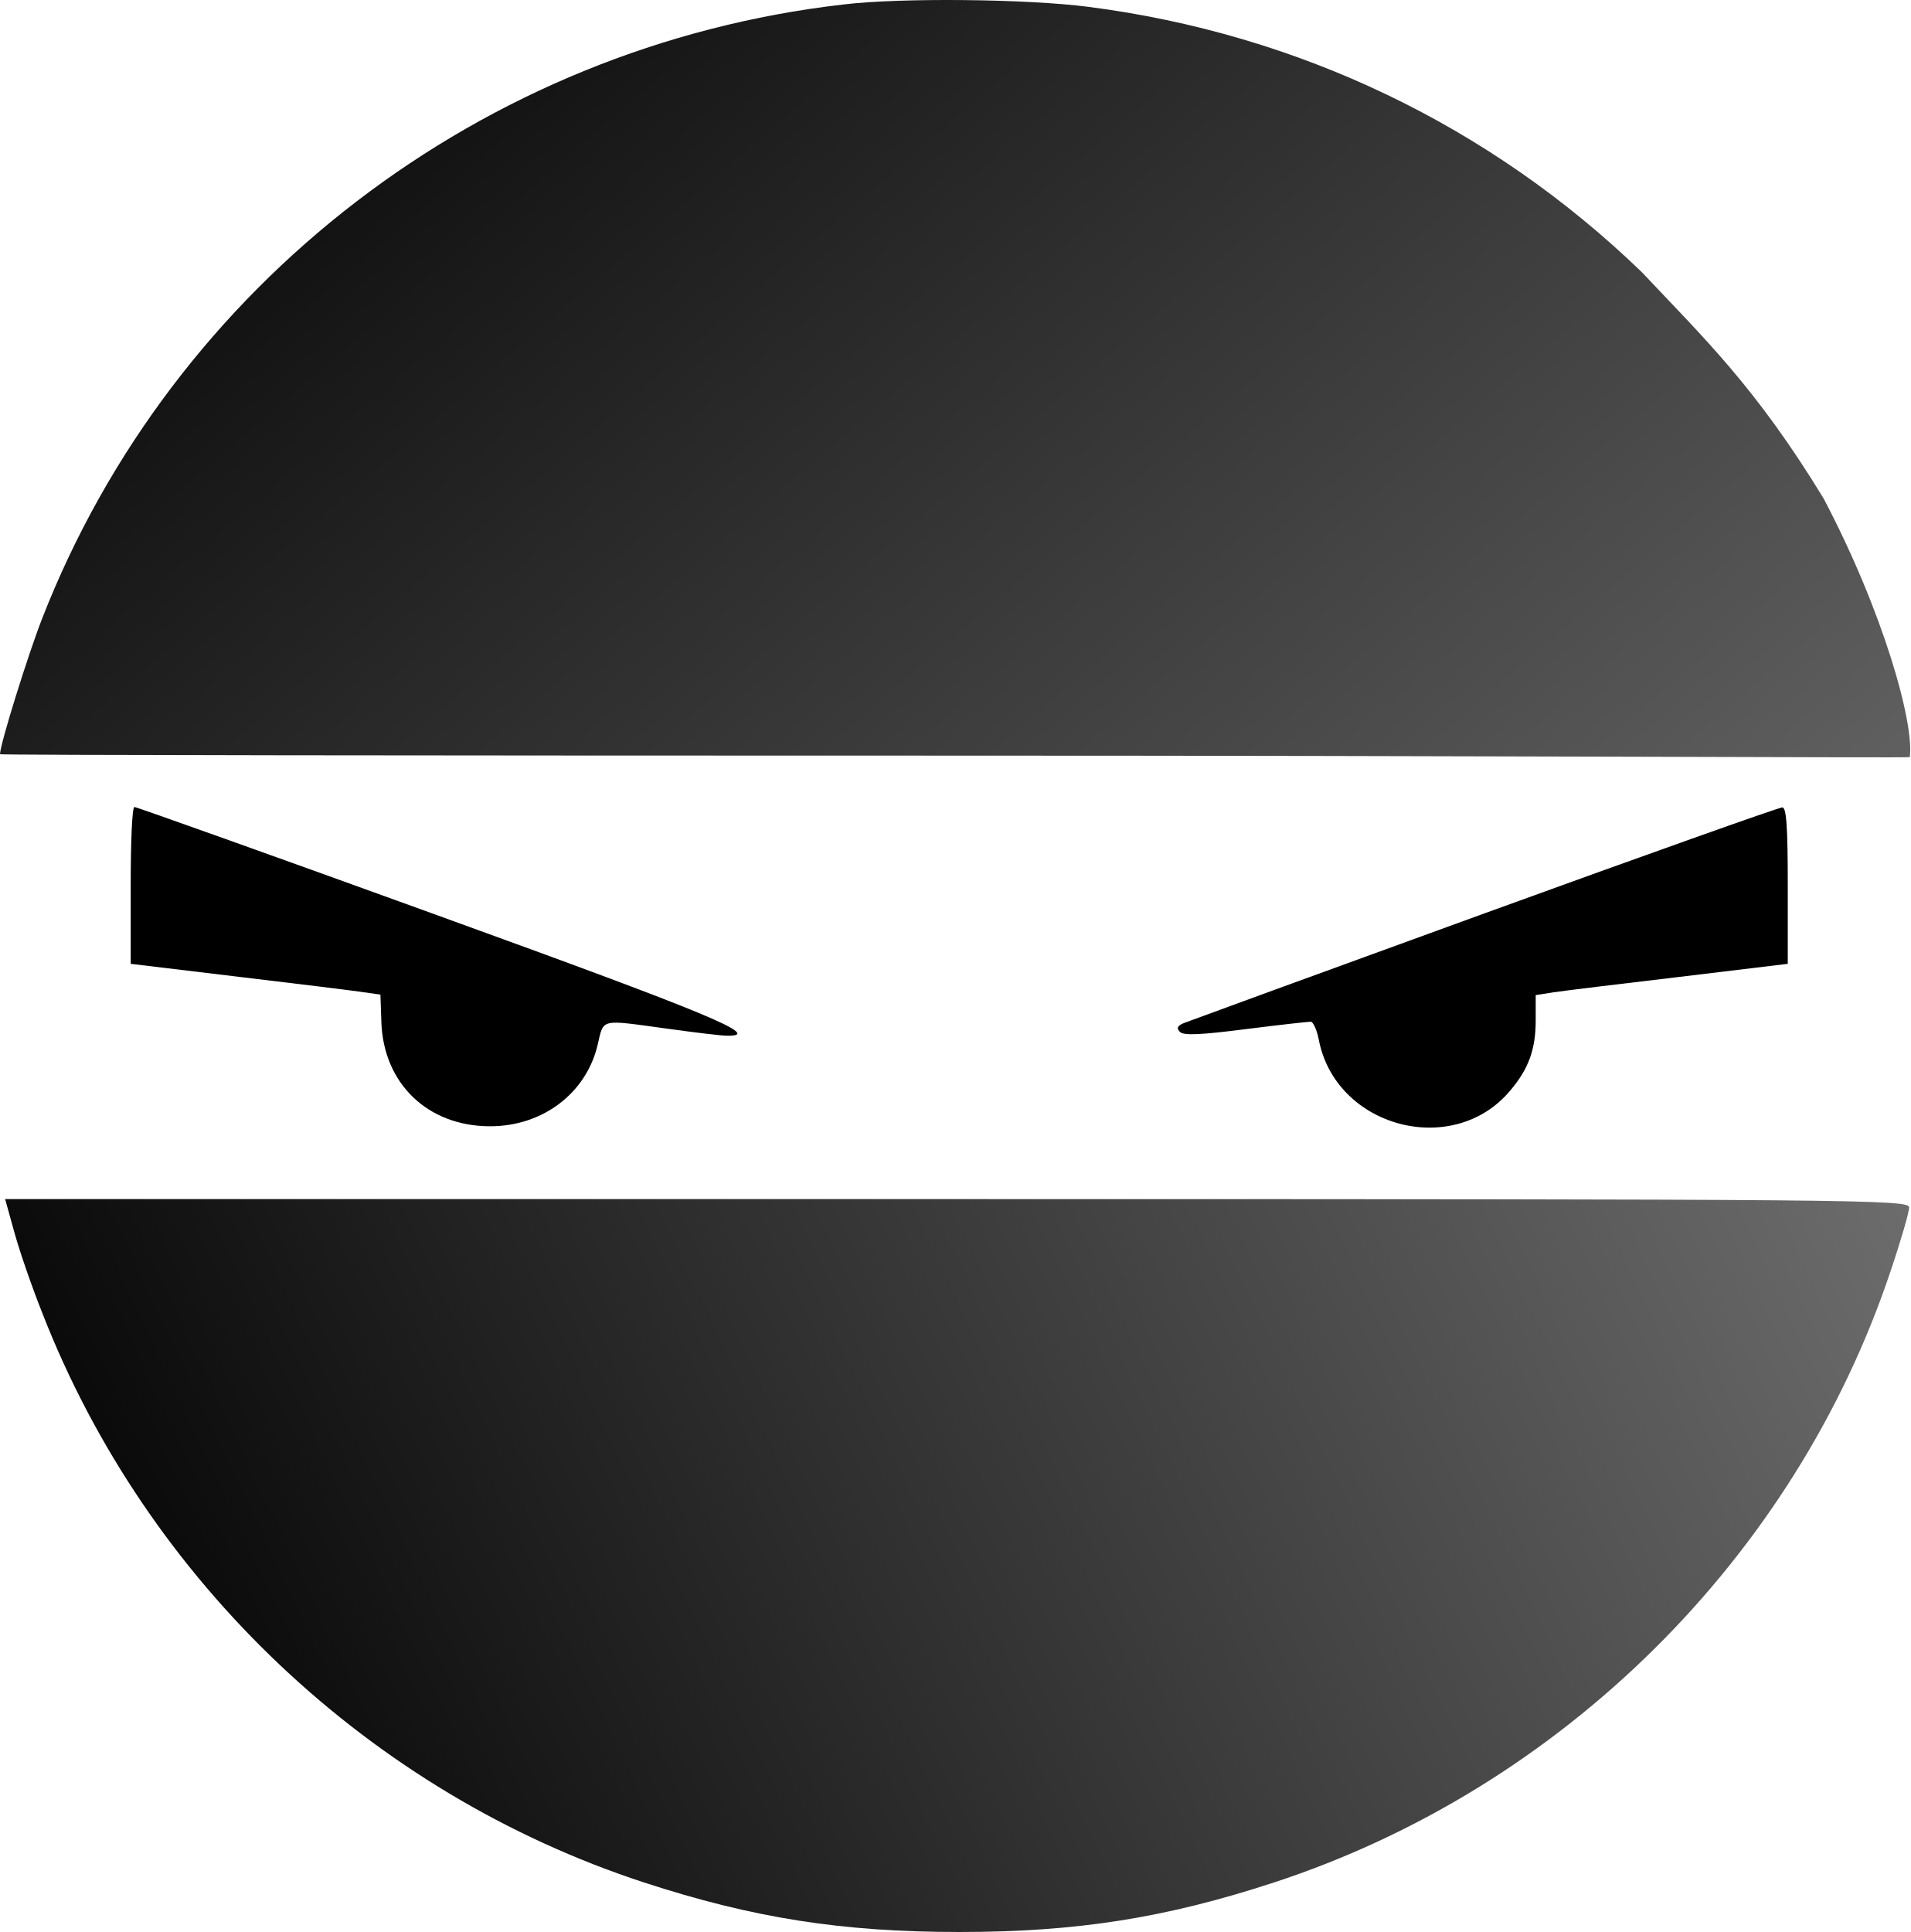
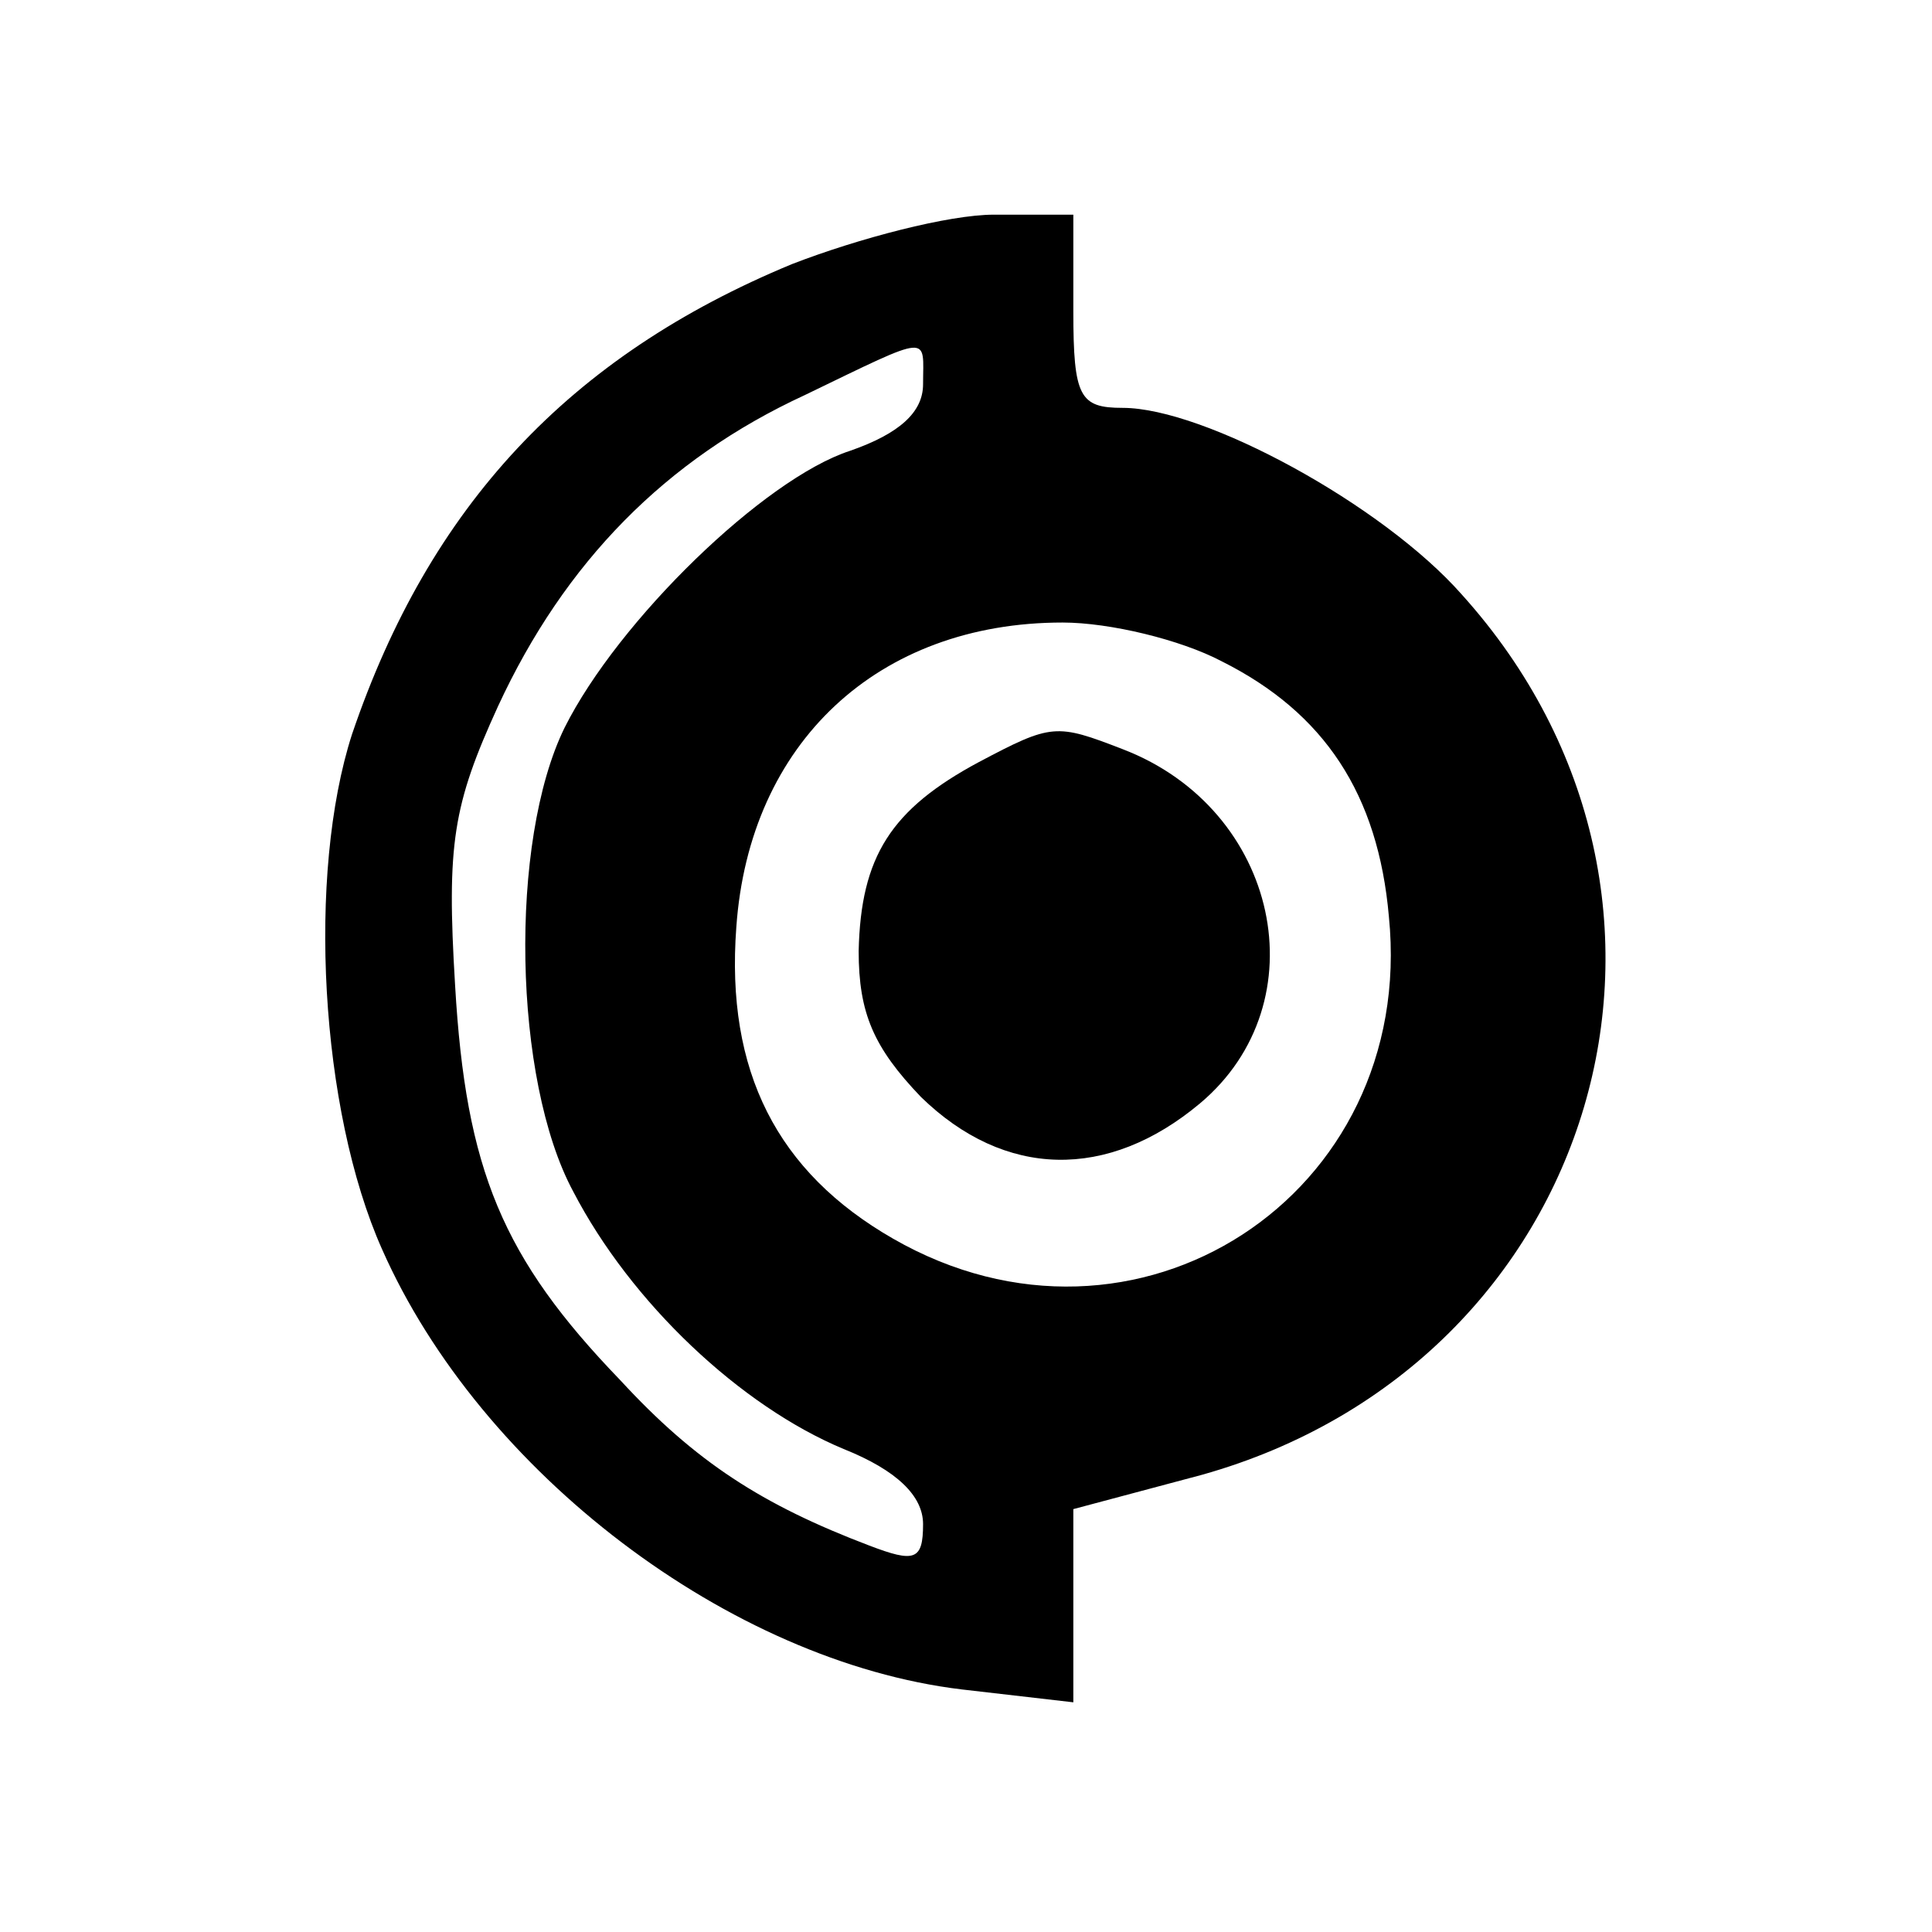
- <svg xmlns="http://www.w3.org/2000/svg" xmlns:xlink="http://www.w3.org/1999/xlink" width="144.369mm" height="146.004mm" viewBox="0 0 144.369 146.004" version="1.1" id="svg5">
-   <defs id="defs2">
-     <linearGradient id="linearGradient8675">
-       <stop style="stop-color:#1a1a1a;stop-opacity:1;" offset="0" id="stop8671" />
-       <stop style="stop-color:#1a1a1a;stop-opacity:0;" offset="1" id="stop8673" />
-     </linearGradient>
-     <linearGradient xlink:href="#linearGradient8675" id="linearGradient8677" x1="12147.551" y1="13839.459" x2="18804.379" y2="6122.837" gradientUnits="userSpaceOnUse" />
-     <linearGradient xlink:href="#linearGradient8675" id="linearGradient9462" x1="9100.077" y1="8035" x2="17871.928" y2="12174.818" gradientUnits="userSpaceOnUse" />
-     <filter style="color-interpolation-filters:sRGB" id="filter12232" x="0" y="0" width="1" height="1">
-       <feColorMatrix values="1.222 0 0 -0.949 -0.111 0 1.222 0 -0.949 -0.111 0 0 1.222 -0.949 -0.111 0 0 0 1 0" id="feColorMatrix12230" />
-     </filter>
-     <filter style="color-interpolation-filters:sRGB" id="filter12236" x="0" y="0" width="1" height="1">
-       <feColorMatrix values="1.222 0 0 -0.949 -0.111 0 1.222 0 -0.949 -0.111 0 0 1.222 -0.949 -0.111 0 0 0 1 0" id="feColorMatrix12234" />
-     </filter>
-     <filter style="color-interpolation-filters:sRGB" id="filter12240" x="0" y="0" width="1" height="1">
-       <feColorMatrix values="1.222 0 0 -0.949 -0.111 0 1.222 0 -0.949 -0.111 0 0 1.222 -0.949 -0.111 0 0 0 1 0" id="feColorMatrix12238" />
-     </filter>
-     <filter style="color-interpolation-filters:sRGB" id="filter12244" x="0" y="0" width="1" height="1">
-       <feColorMatrix values="1.222 0 0 -0.949 -0.111 0 1.222 0 -0.949 -0.111 0 0 1.222 -0.949 -0.111 0 0 0 1 0" id="feColorMatrix12242" />
-     </filter>
-   </defs>
-   <g id="layer1" transform="translate(-93.57429,105.4638)">
-     <g transform="matrix(0.03527778,0,0,-0.03527778,-230.9813,296.3038)" fill="#000000" stroke="none" id="g73">
-       <path d="m 11006,11379 c -772,-89 -1436,-598 -1716,-1316 -30,-77 -90,-269 -90,-290 0,-2 925,-3 2055,-3 1130,0 2036.356,-5.215 2036.356,-3.215 10.002,72.688 -56.701,311.327 -184.636,554.205 -145.623,238.944 -256.72,343.826 -389.72,485.01 -324,313 -735,510 -1185,568 -131,17 -403,20 -526,5 z" id="path11" style="opacity:1;fill:url(#linearGradient8677);fill-opacity:1;filter:url(#filter12232)" />
-       <path d="m 9480,9492 v -168 l 233,-28 c 127,-15 248,-30 267,-33 l 35,-5 2,-58 c 4,-132 99,-224 233,-224 112,0 205,70 230,173 14,59 3,56 150,36 58,-8 115,-15 128,-15 77,-1 -33,45 -621,258 -353,128 -645,232 -649,232 -5,0 -8,-76 -8,-168 z" id="path21" style="filter:url(#filter12236)" />
-       <path d="m 12380,9432 c -344,-125 -634,-231 -644,-235 -14,-6 -16,-11 -8,-19 8,-8 46,-6 140,6 71,9 134,16 140,16 5,0 13,-17 17,-37 35,-189 287,-257 410,-111 40,47 55,89 55,151 v 54 l 38,6 c 20,3 142,18 270,33 l 232,28 v 168 c 0,128 -3,168 -12,167 -7,0 -294,-102 -638,-227 z" id="path23" style="filter:url(#filter12240)" />
-       <path d="m 9231,8748 c 11,-40 38,-118 60,-173 224,-574 702,-1027 1289,-1219 233,-76 423,-106 675,-106 252,0 442,30 674,106 617,202 1116,696 1321,1309 22,65 40,127 40,137 0,17 -84,18 -2039,18 H 9211 Z" id="path25" style="opacity:1;fill:url(#linearGradient9462);fill-opacity:1;filter:url(#filter12244)" />
-     </g>
+ <svg xmlns="http://www.w3.org/2000/svg" version="1.0" width="90pt" height="90pt" viewBox="0 0 90 90" preserveAspectRatio="xMidYMid meet">
+   <g transform="translate(0,90) scale(0.1,-0.1)" fill="#000000" stroke="none">
+     <path d="M369 777 c-104 -43 -169 -113 -205 -219 -21 -65 -15 -175 14 -240 46 -104 162 -192 270 -205 l52 -6 0 45 0 45 60 16 c185 52 249 268 121 410 -37 42 -120 87 -158 87 -20 0 -23 5 -23 45 l0 45 -37 0 c-21 0 -63 -11 -94 -23z m61 -56 c0 -13 -11 -23 -34 -31 -40 -13 -108 -79 -133 -129 -26 -53 -24 -164 4 -216 27 -52 78 -100 126 -120 25 -10 37 -22 37 -35 0 -17 -4 -18 -25 -10 -50 19 -81 39 -116 77 -55 57 -72 98 -77 184 -4 66 -1 84 20 130 31 67 78 115 143 145 60 29 55 28 55 5z m139 -129 c48 -24 73 -62 78 -119 13 -130 -118 -215 -231 -150 -54 31 -78 78 -73 145 6 86 66 142 152 142 22 0 55 -8 74 -18z" />
+     <path d="M456 545 c-41 -22 -55 -44 -56 -88 0 -29 7 -45 29 -68 39 -38 87 -39 130 -3 56 47 37 137 -36 165 -31 12 -33 12 -67 -6z" />
  </g>
</svg>
